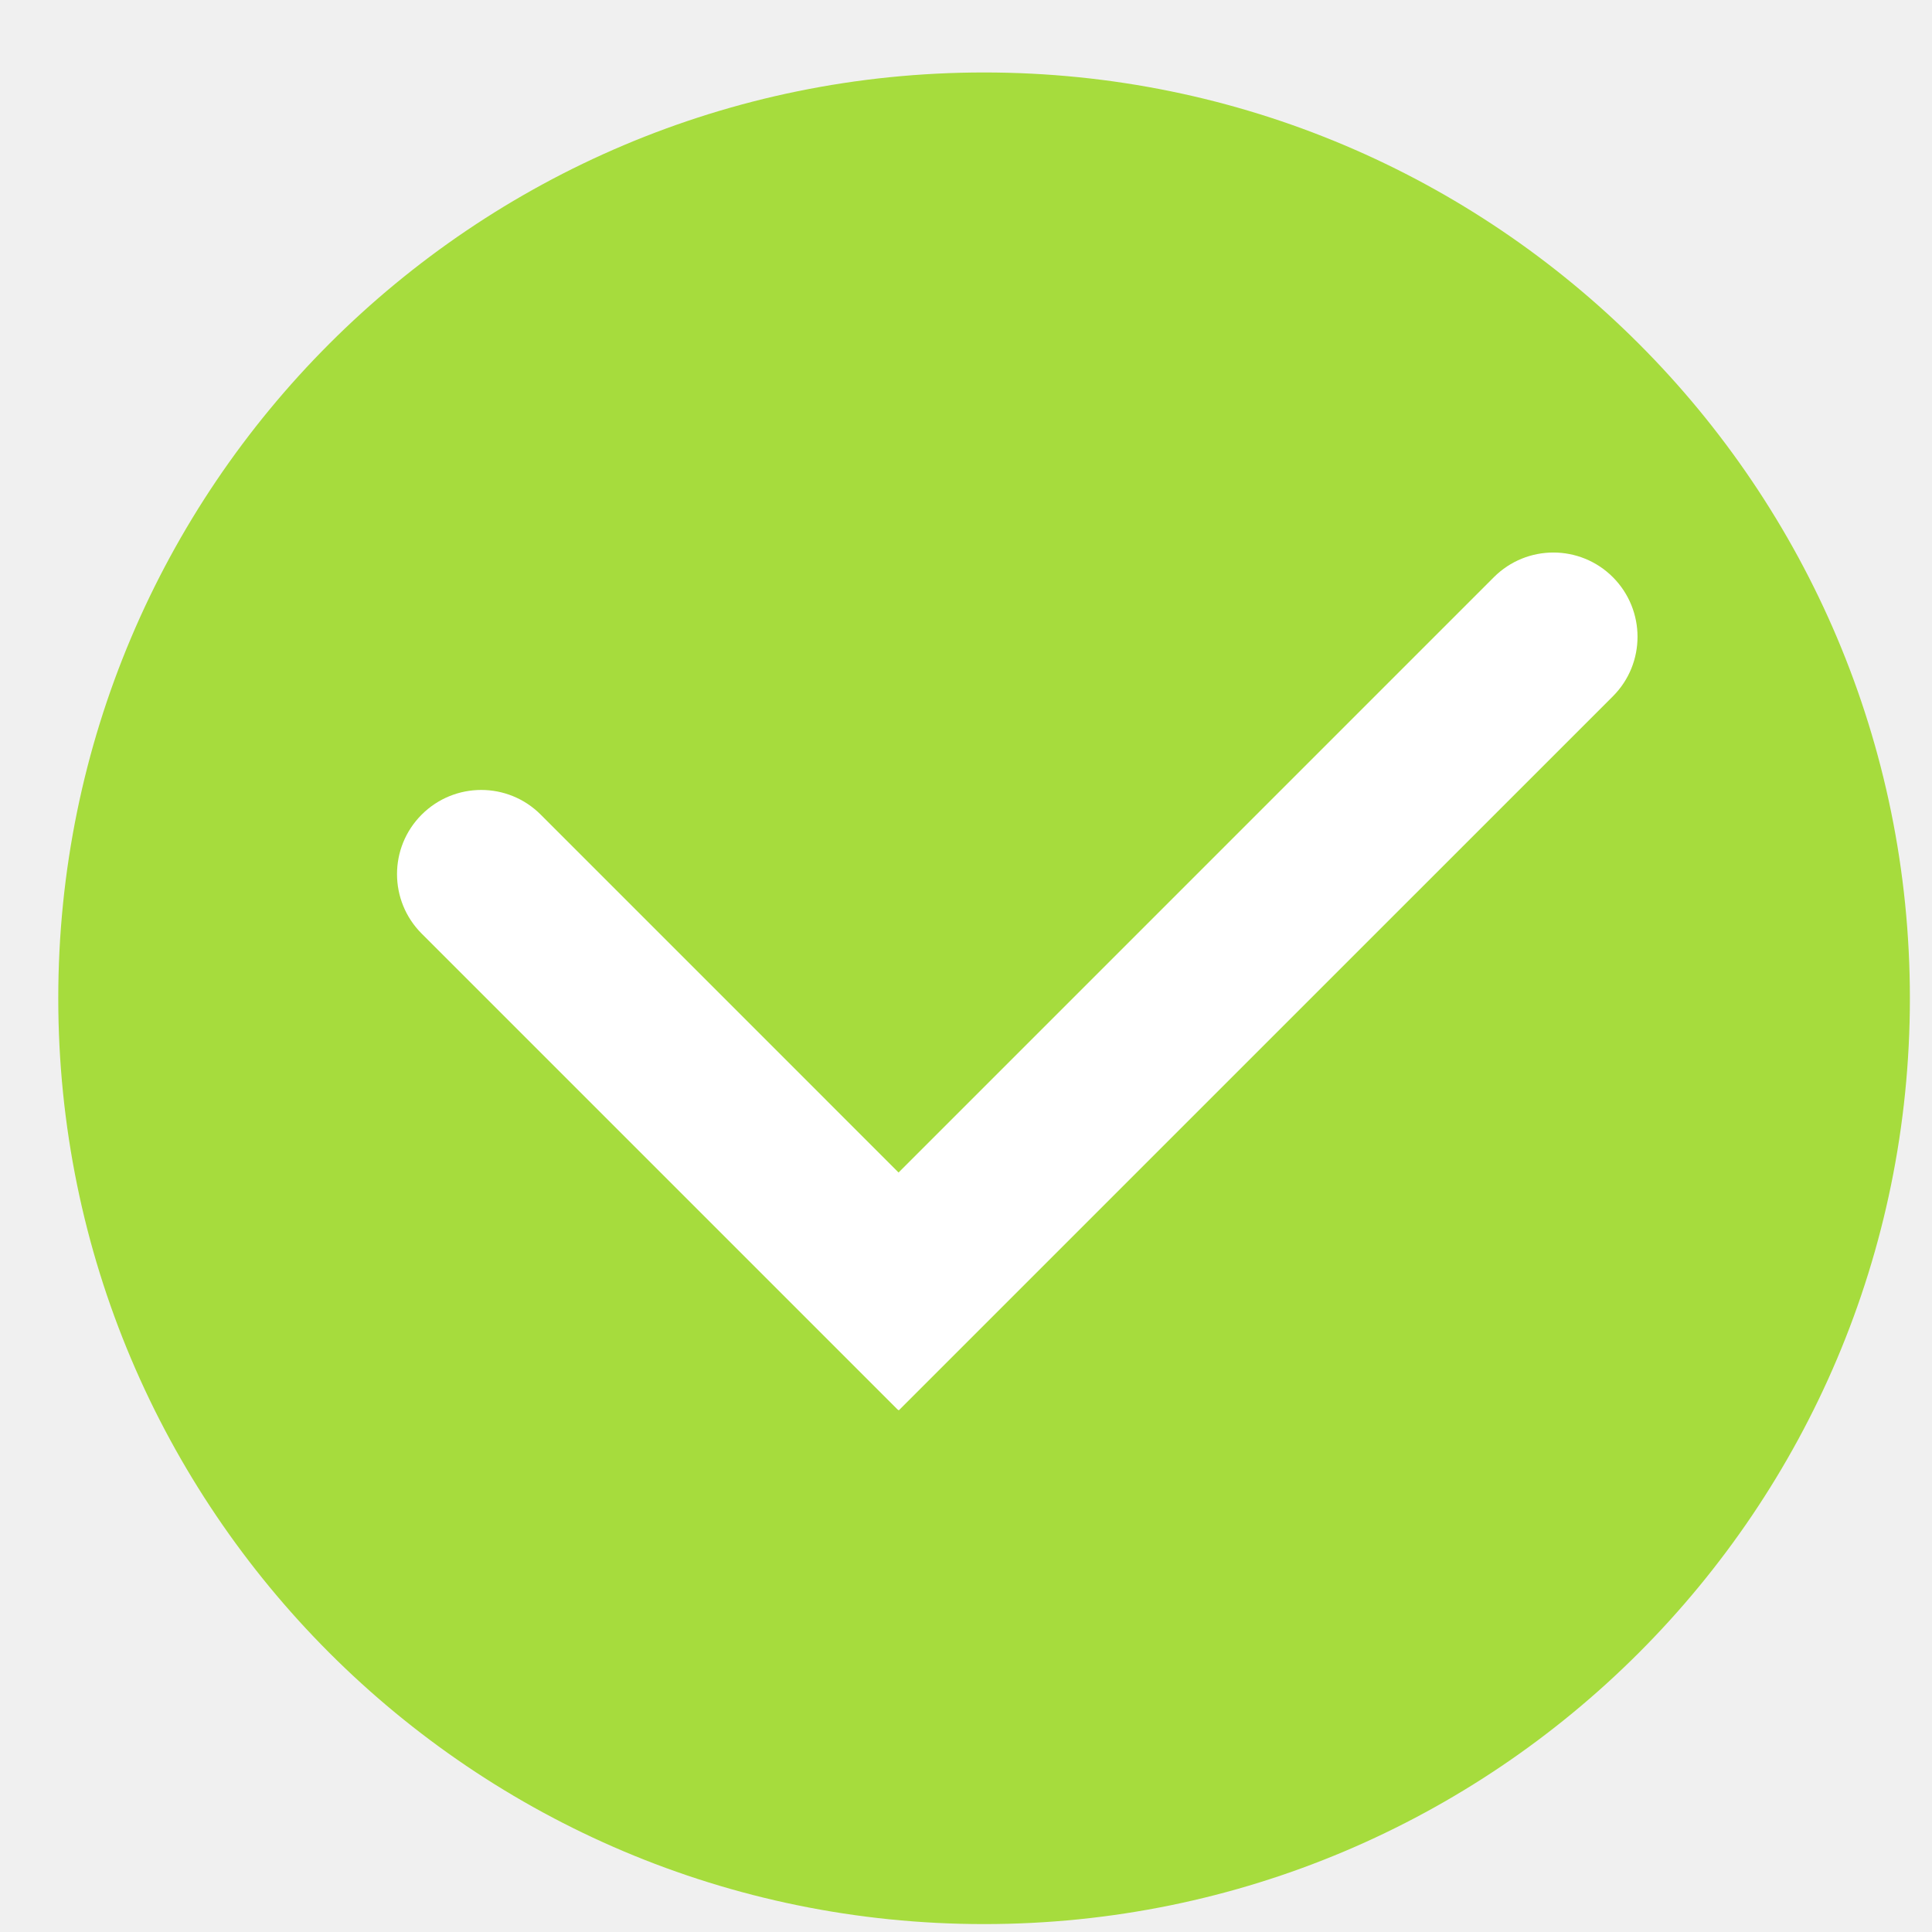
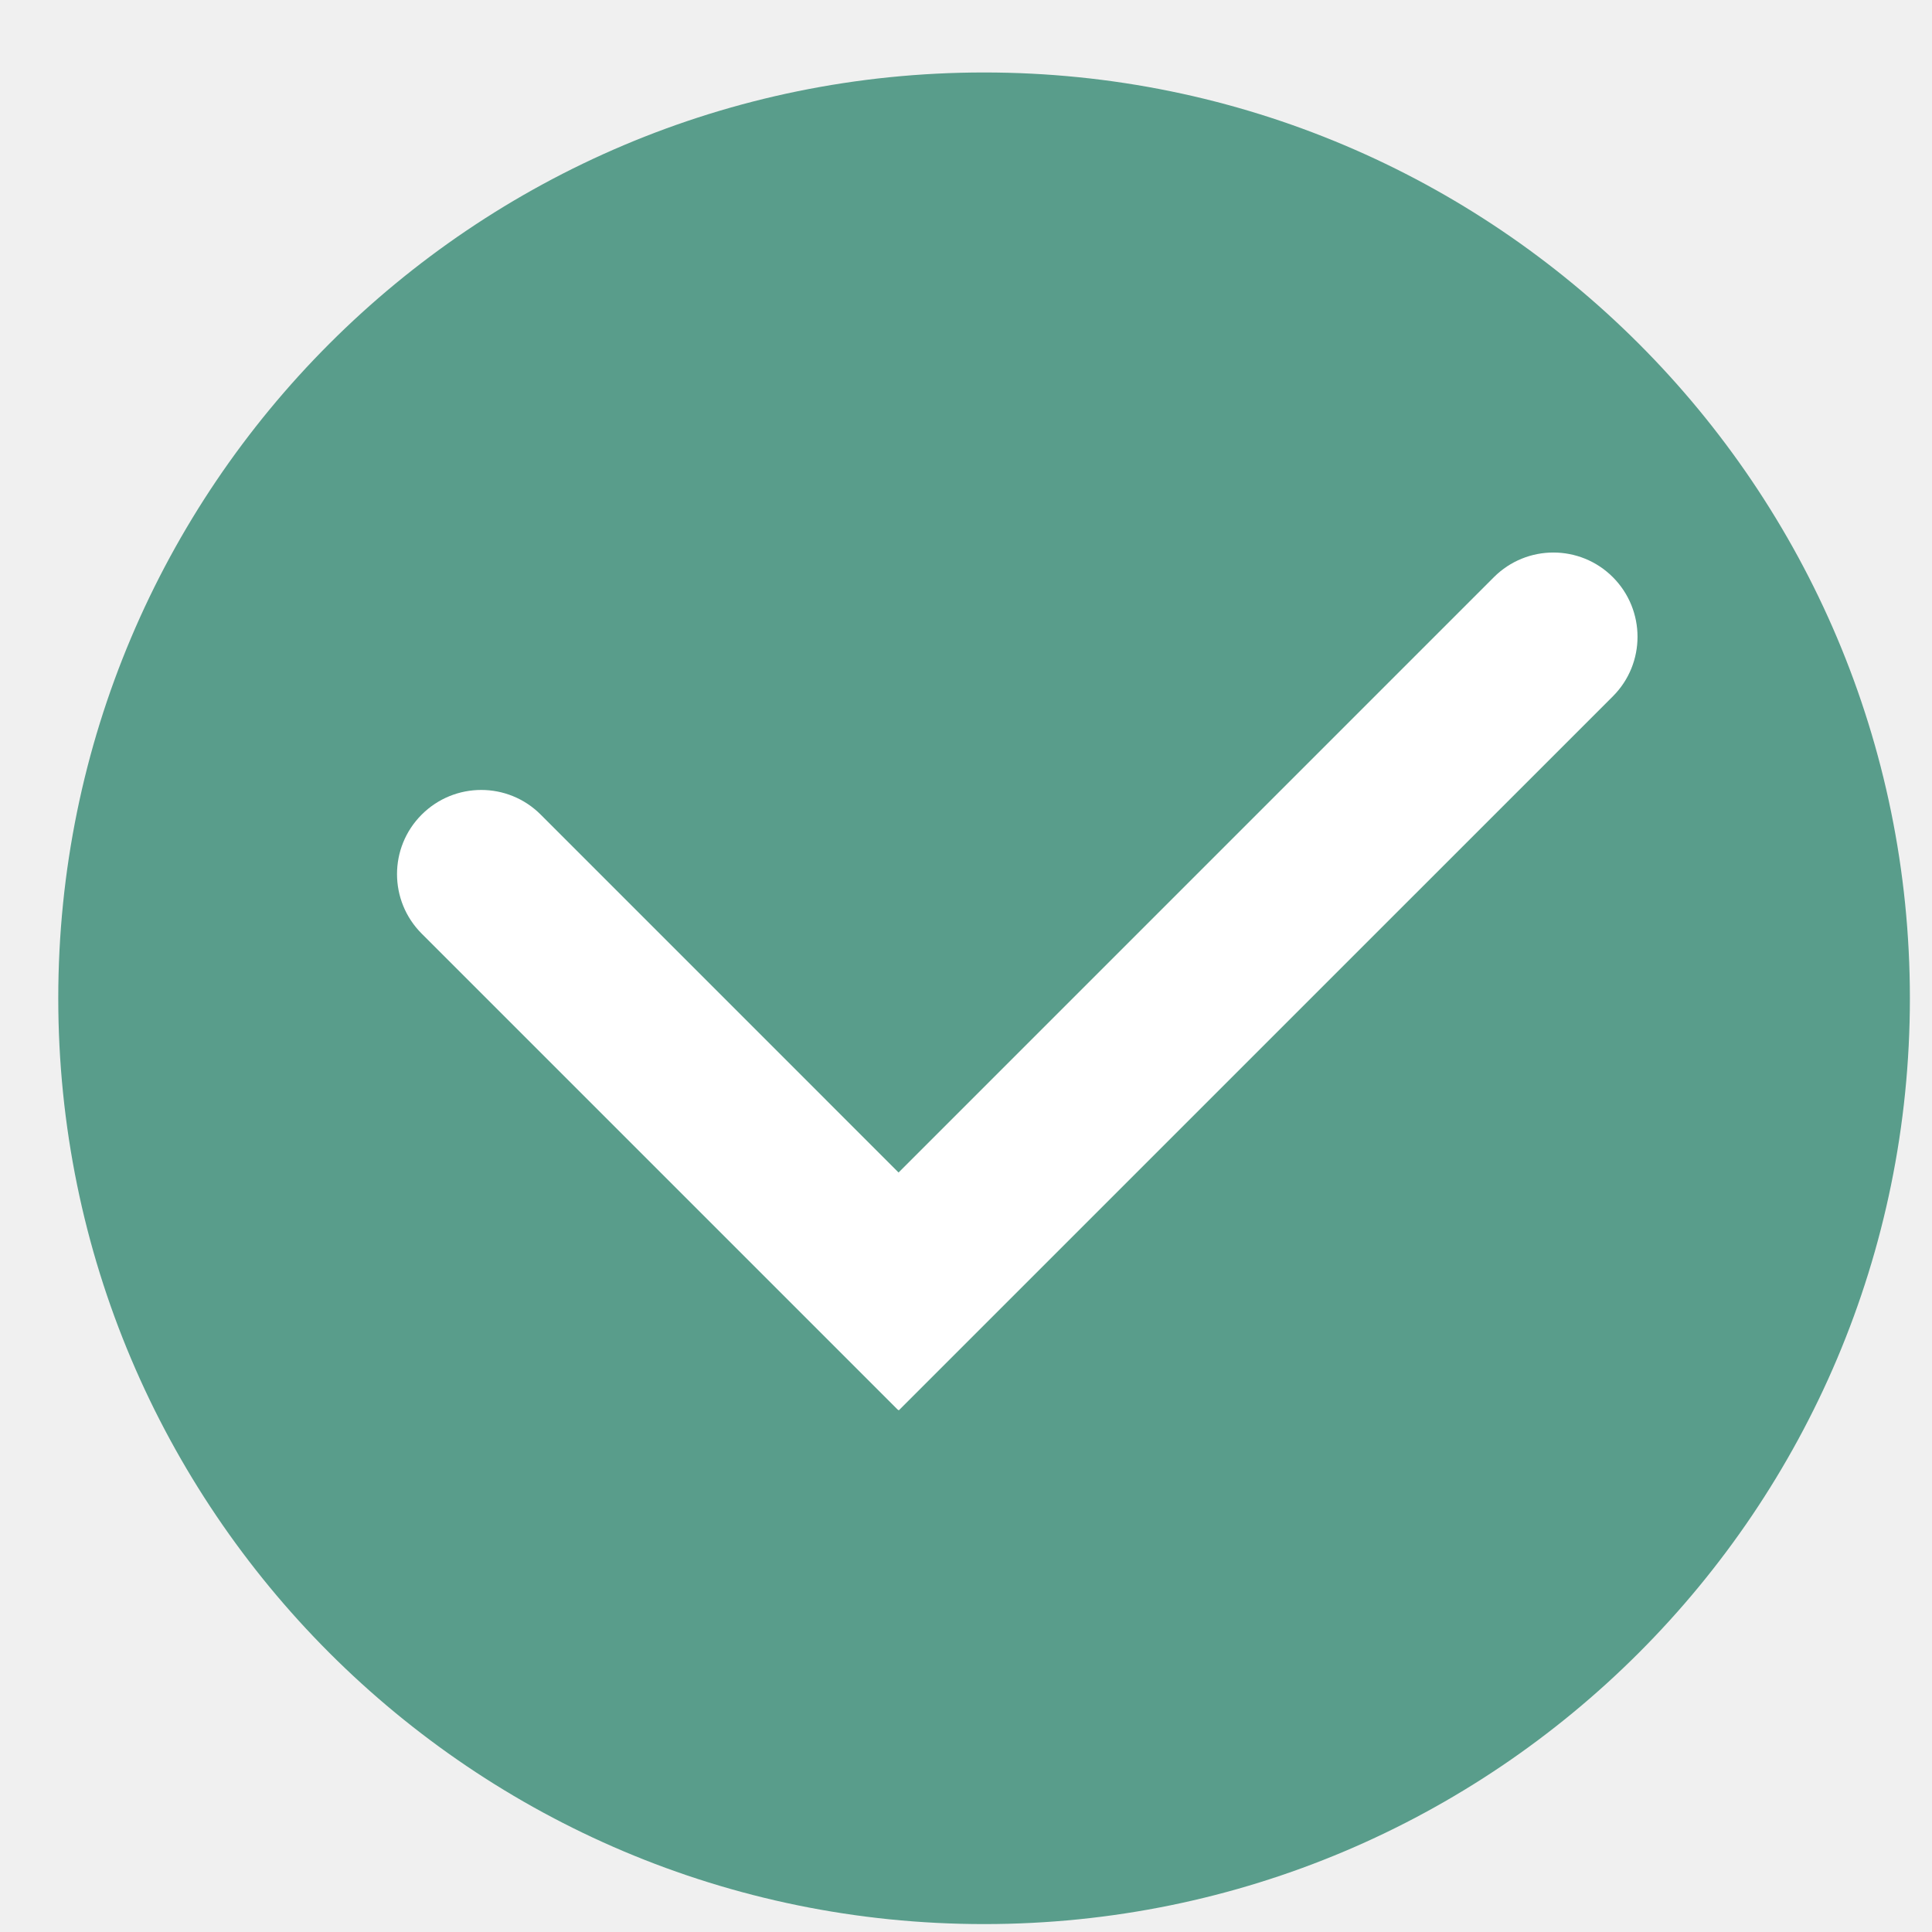
<svg xmlns="http://www.w3.org/2000/svg" version="1.1" id="图层_1" x="0px" y="0px" width="60px" height="60px" viewBox="0 0 200 200" enable-background="new 0 0 200 200" xml:space="preserve">
-   <path fill="#a6dc3d" d="M101.873,7.502c-52.931,0-95.841,42.91-95.841,95.841c0,52.928,42.91,95.838,95.841,95.838  c52.93,0,95.838-42.91,95.838-95.838C197.711,50.412,154.803,7.502,101.873,7.502L101.873,7.502z" />
+   <path fill="#599d8b" d="M101.873,7.502c-52.931,0-95.841,42.91-95.841,95.841c0,52.928,42.91,95.838,95.841,95.838  c52.93,0,95.838-42.91,95.838-95.838C197.711,50.412,154.803,7.502,101.873,7.502L101.873,7.502z" />
  <path fill="#FFFFFF" d="M166.966,72.081l-73.93,73.925l-0.077-0.086l-0.018,0.018L43.653,96.65c-3.405-3.407-3.405-8.92,0-12.321  c3.407-3.405,8.923-3.405,12.321,0l37.046,37.049l61.624-61.627c3.405-3.405,8.921-3.405,12.321,0  C170.361,63.158,170.371,68.673,166.966,72.081L166.966,72.081z" />
</svg>
